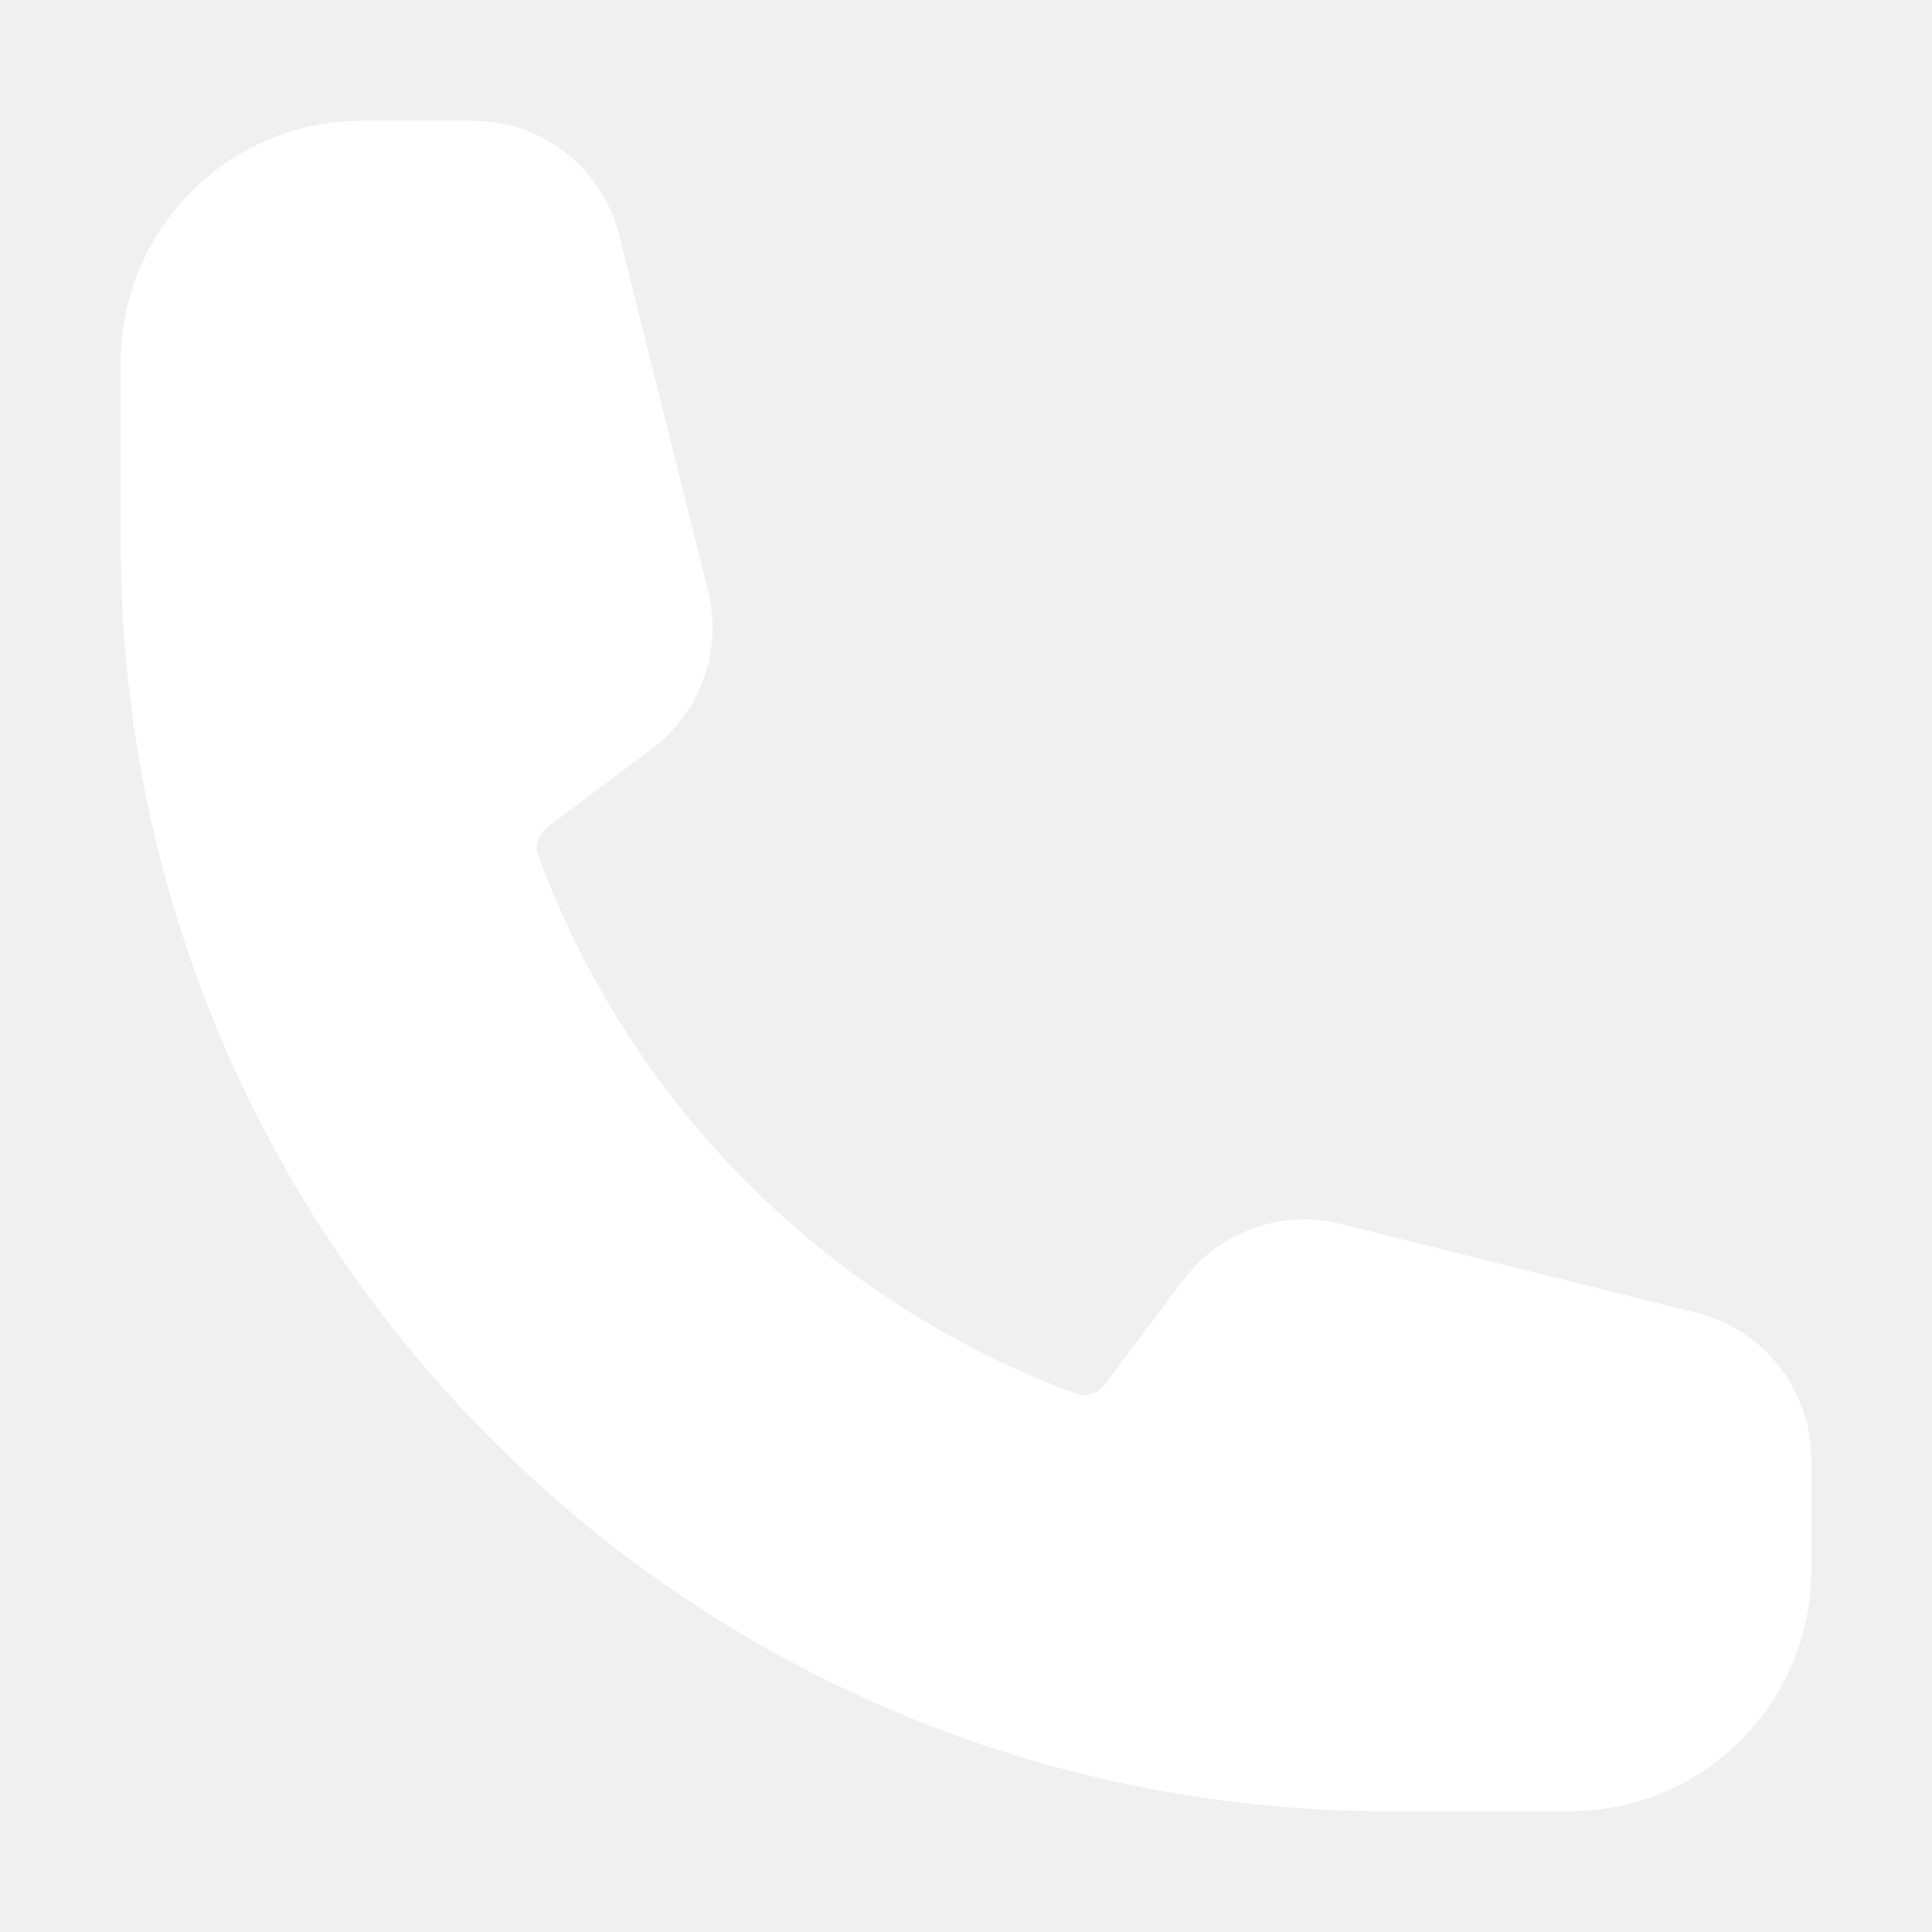
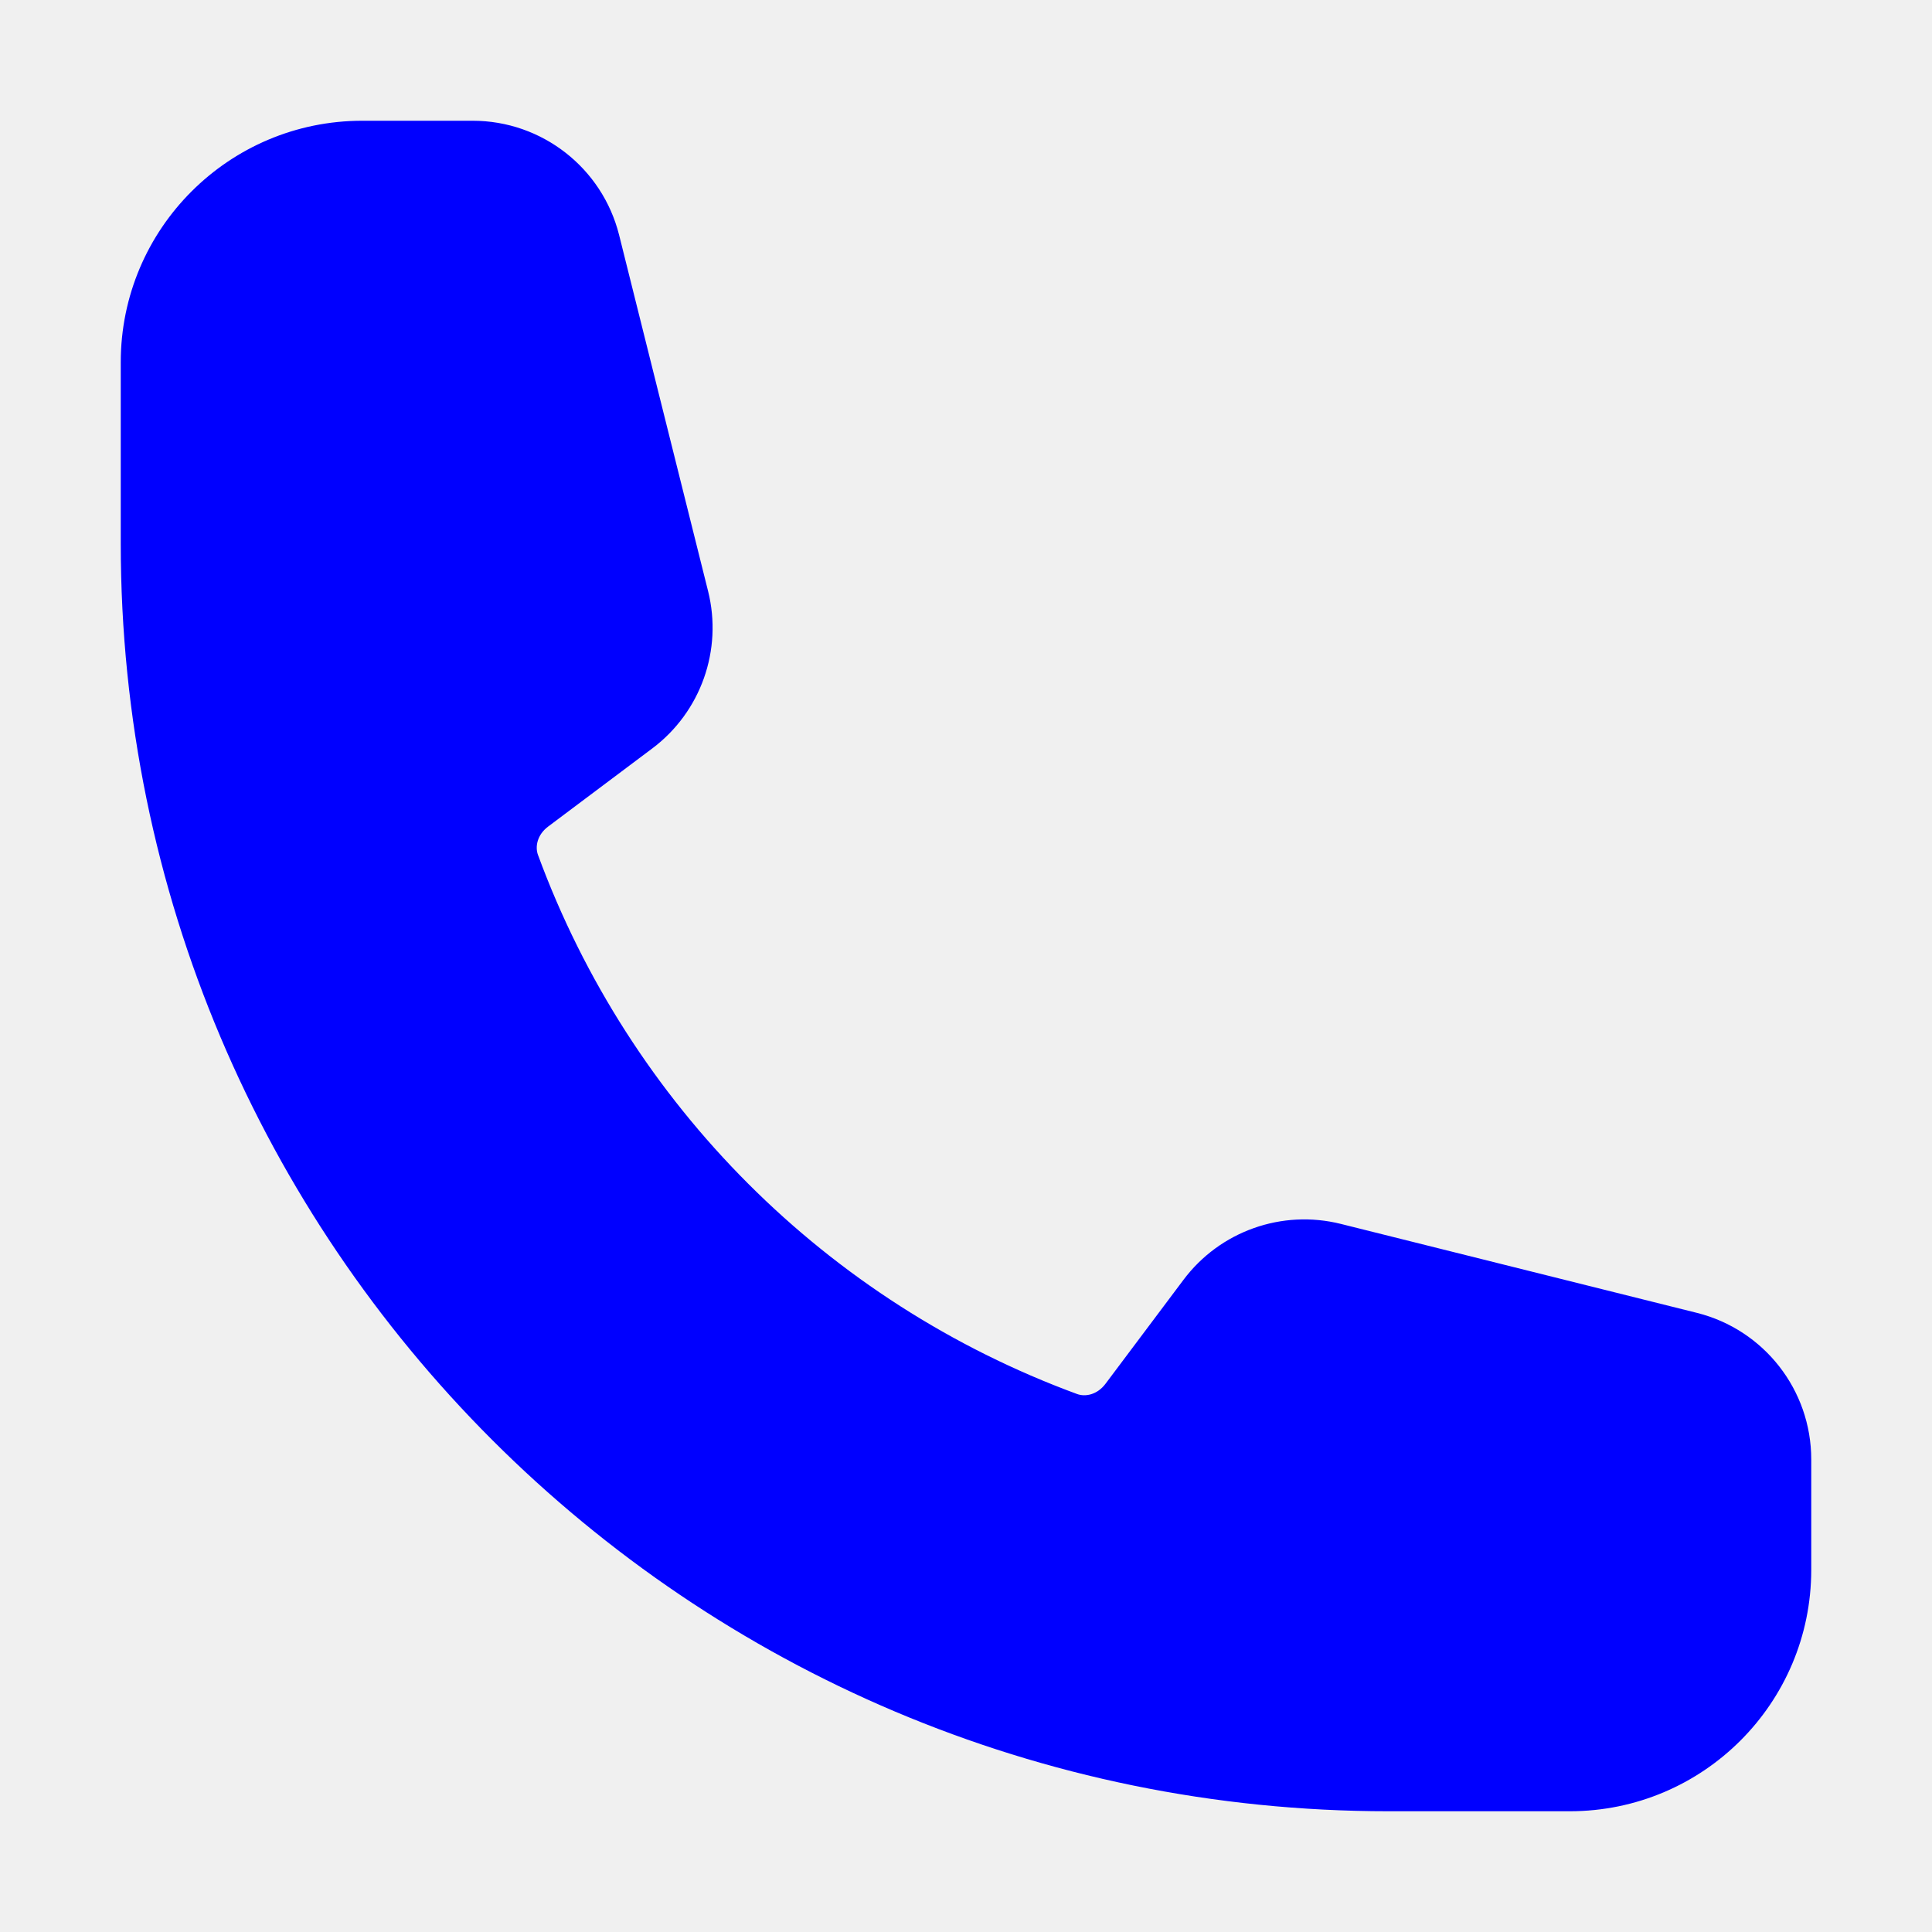
- <svg xmlns="http://www.w3.org/2000/svg" viewBox="0 0 24 24" fill="white" class="size-6">
+ <svg xmlns="http://www.w3.org/2000/svg" viewBox="0 0 24 24" fill="blue" class="size-6">
  <path fill-rule="evenodd" d="M1.5 4.5a3 3 0 0 1 3-3h1.372c.86 0 1.61.586 1.819 1.42l1.105 4.423a1.875 1.875 0 0 1-.694 1.955l-1.293.97c-.135.101-.164.249-.126.352a11.285 11.285 0 0 0 6.697 6.697c.103.038.25.009.352-.126l.97-1.293a1.875 1.875 0 0 1 1.955-.694l4.423 1.105c.834.209 1.42.959 1.42 1.82V19.5a3 3 0 0 1-3 3h-2.25C8.552 22.5 1.5 15.448 1.5 6.75V4.5Z" clip-rule="evenodd" />
</svg>
